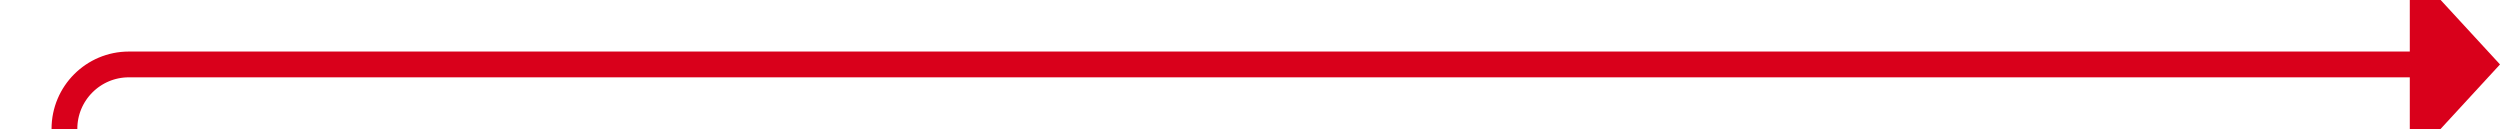
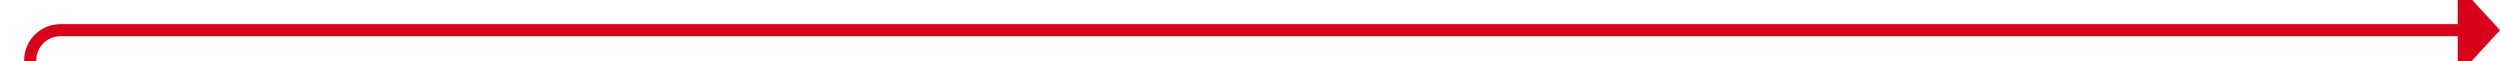
- <svg xmlns="http://www.w3.org/2000/svg" version="1.1" width="194px" height="10px" preserveAspectRatio="xMinYMid meet" viewBox="1248 7857  194 8">
-   <path d="M 1074 8261  L 1248 8261  A 5 5 0 0 0 1253 8256 L 1253 7866  A 5 5 0 0 1 1258 7861 L 1436 7861  " stroke-width="2" stroke="#d9001b" fill="none" />
-   <path d="M 1435 7868.6  L 1442 7861  L 1435 7853.4  L 1435 7868.6  Z " fill-rule="nonzero" fill="#d9001b" stroke="none" />
+ <svg xmlns="http://www.w3.org/2000/svg" version="1.1" width="414px" height="10px" preserveAspectRatio="xMinYMid meet" viewBox="417 7816  414 8">
+   <path d="M 242 7850  L 417 7850  A 5 5 0 0 0 422 7845 L 422 7825  A 5 5 0 0 1 427 7820 L 825 7820  " stroke-width="2" stroke="#d9001b" fill="none" />
+   <path d="M 824 7827.6  L 831 7820  L 824 7812.4  L 824 7827.6  Z " fill-rule="nonzero" fill="#d9001b" stroke="none" />
</svg>
